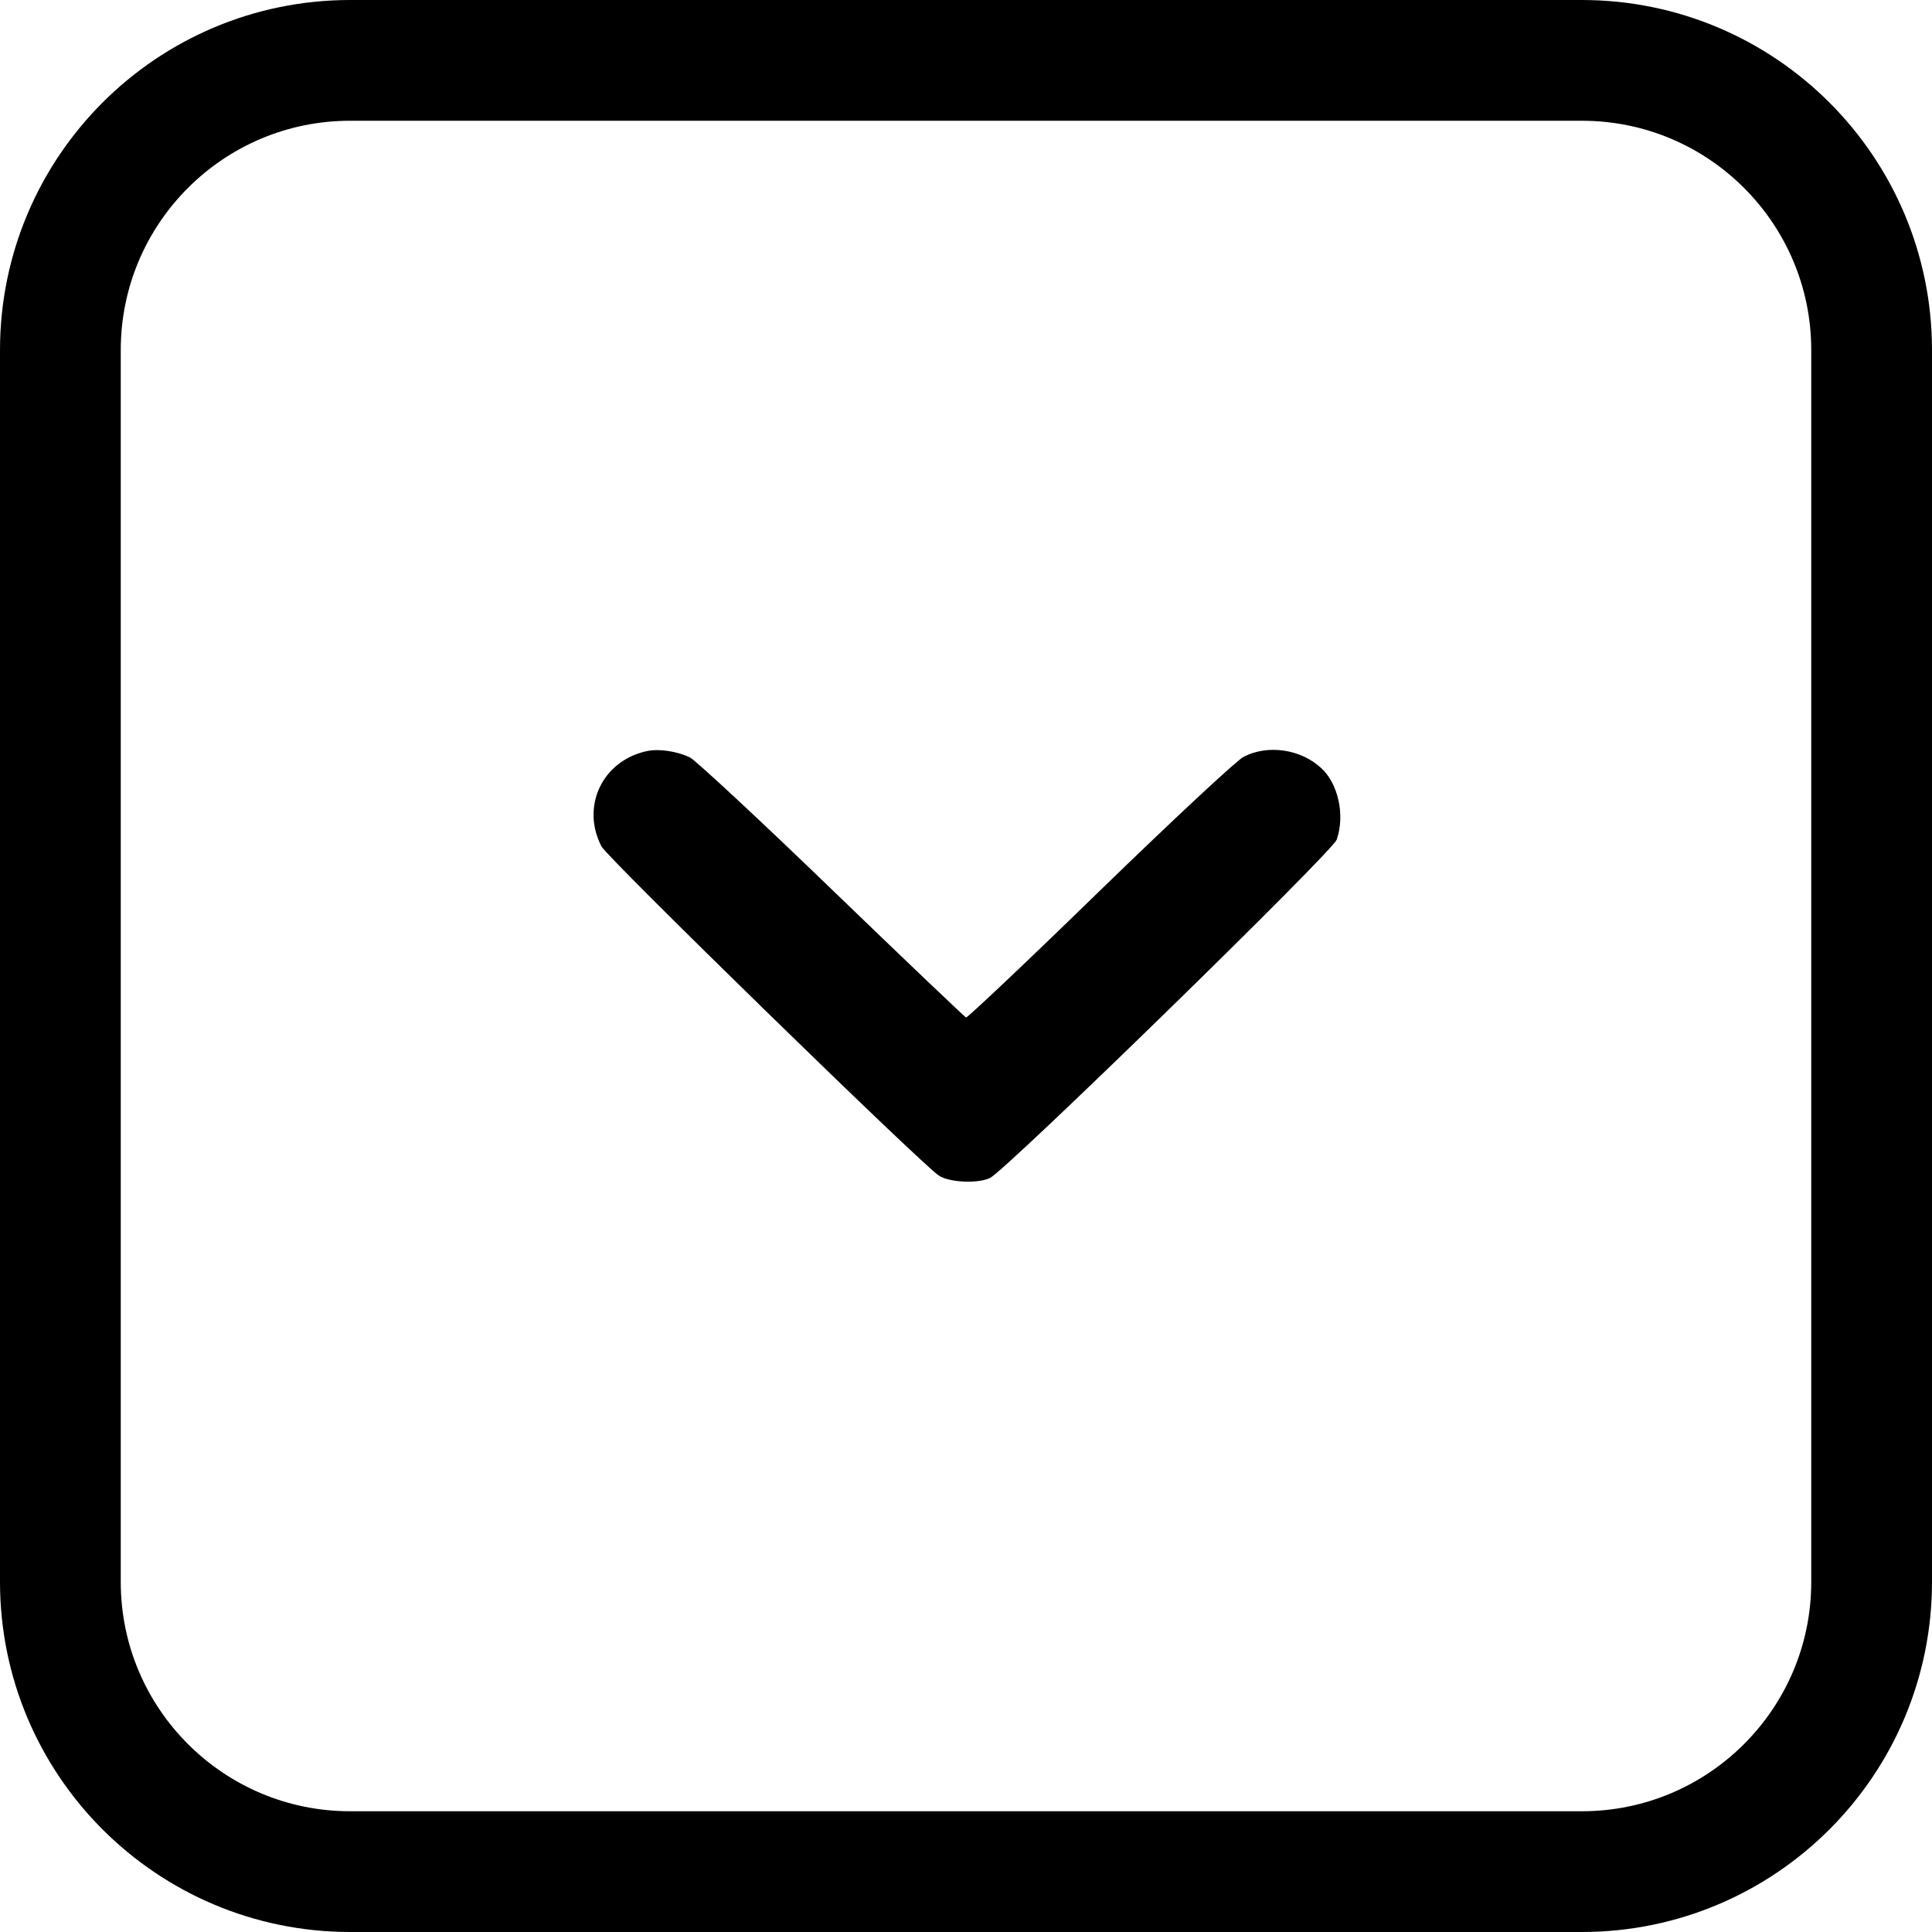
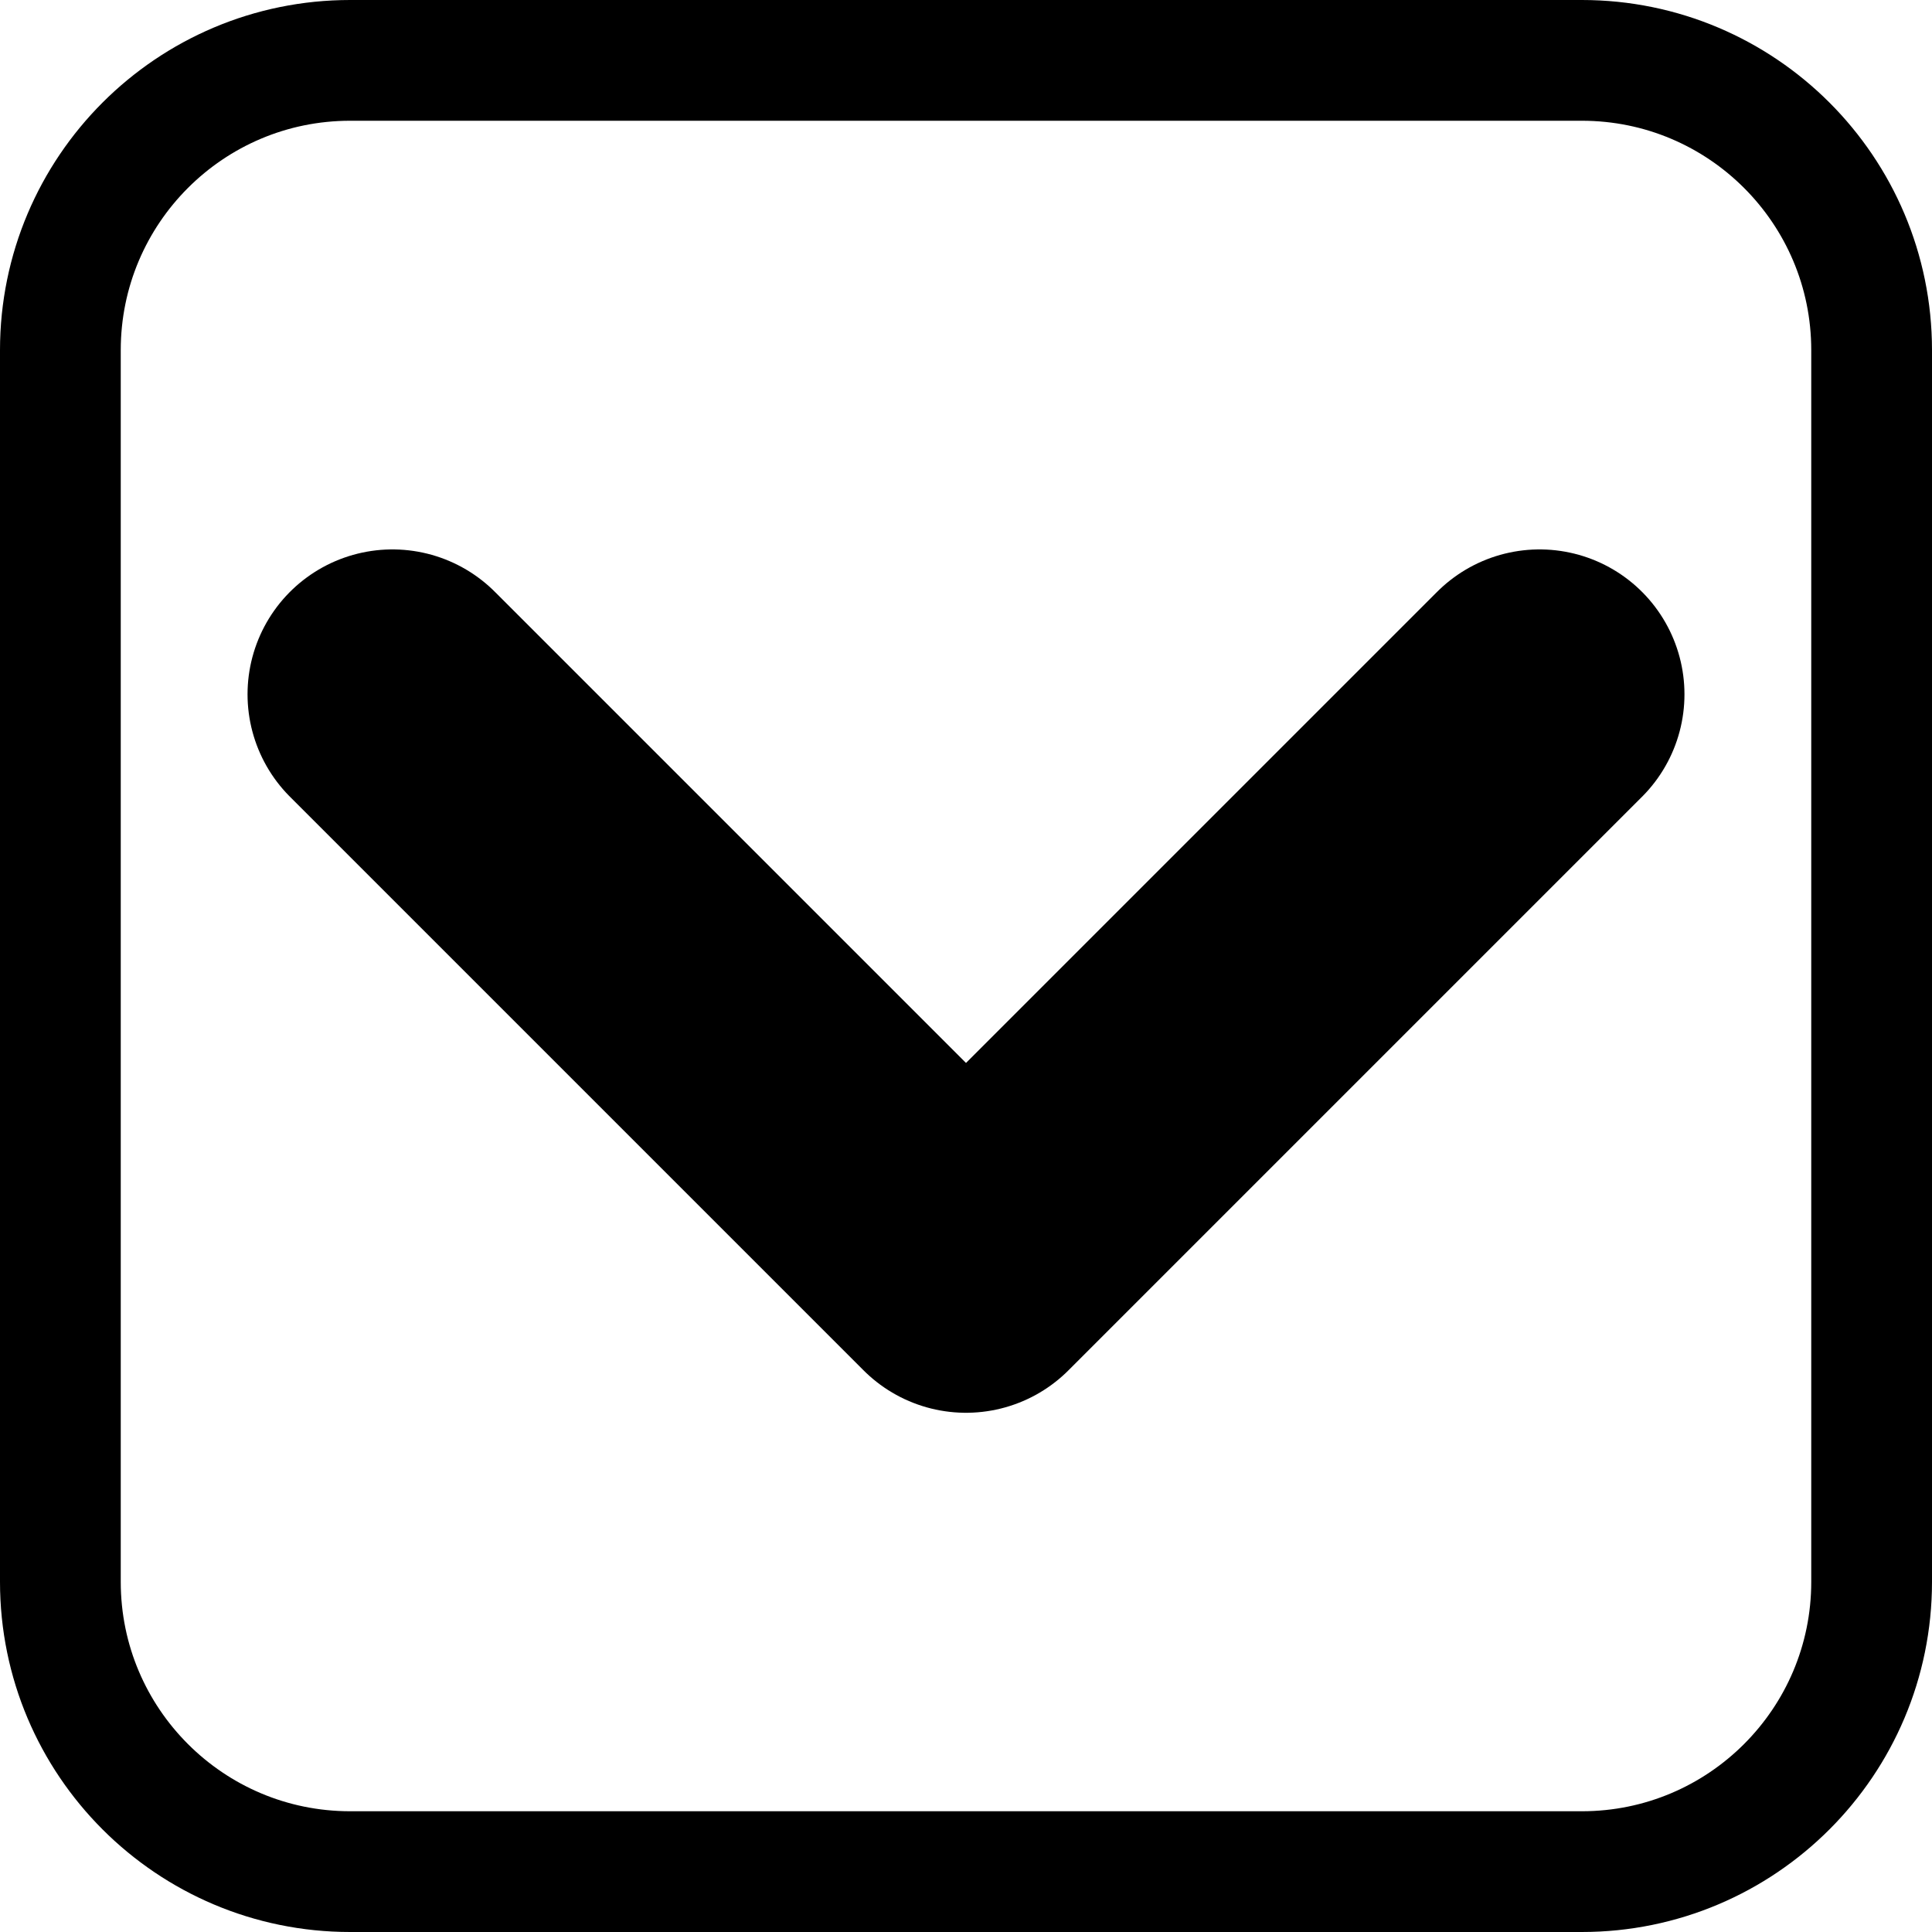
<svg xmlns="http://www.w3.org/2000/svg" viewBox="0 0 32 32">
  <defs>
    <clipPath id="icon-clip">
      <rect x="2" y="2" width="28" height="28" rx="3.8" ry="3.8" />
    </clipPath>
  </defs>
  <g id="frame">
    <rect x="1" y="1" width="30" height="30" rx="4.8" ry="4.8" stroke="currentColor" stroke-width="2" fill="none" />
  </g>
  <g id="icon" clip-path="url(#icon-clip)">
-     <g id="shape_rel_down" transform="translate(3 3) scale(0.050781)">
-       <g transform="translate(0,512) scale(0.1,-0.1)" fill="currentColor" stroke="none">
-         <path d="M1515 3260 c-142 -33 -211 -180 -144 -310 18 -36 1047 -1040 1101 -1074 36 -23 130 -26 167 -7 58 31 1117 1064 1130 1103 28 79 5 184 -51 234 -67 62 -175 77 -253 36 -22 -11 -233 -208 -469 -437 -235 -229 -432 -415 -436 -413 -4 2 -201 189 -436 416 -236 228 -445 422 -464 432 -43 21 -105 30 -145 20z" />
-       </g>
-     </g>
+     <path id="shape_rel_down" d="M6.5 11.5 L16 21 L25.5 11.5" stroke="currentColor" stroke-width="4.8" stroke-linecap="round" stroke-linejoin="round" fill="none" />
  </g>
</svg>
